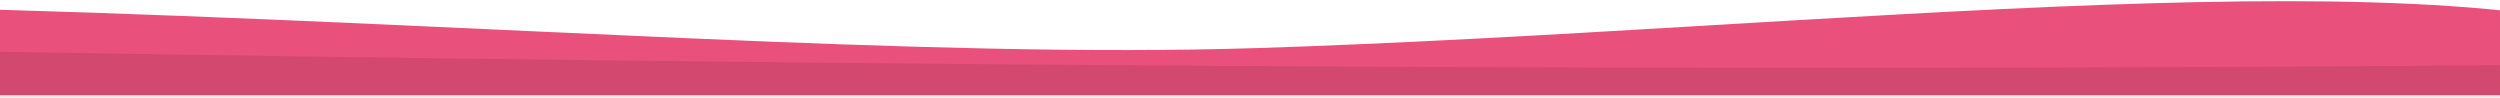
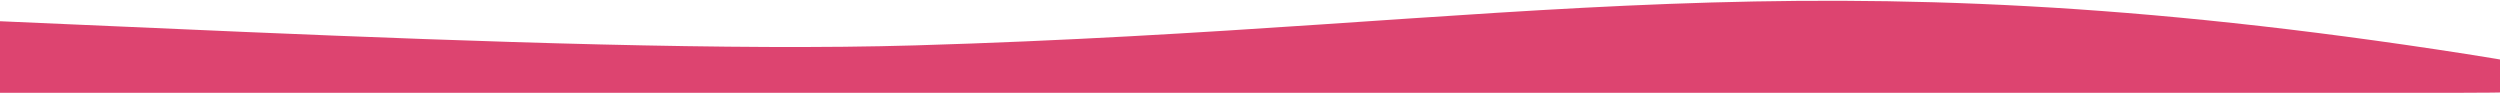
- <svg xmlns="http://www.w3.org/2000/svg" width="1024px" height="40px" viewBox="0 0 1024 40" version="1.1">
+ <svg xmlns="http://www.w3.org/2000/svg" width="1024px" height="38px" viewBox="0 0 1024 38" version="1.1">
  <defs />
  <g id="Page-1" stroke="none" stroke-width="1" fill="none" fill-rule="evenodd">
-     <g id="What-I-do" transform="translate(0, -1017)">
-       <g id="Deco-btm-group-Copy" transform="translate(509, 1027) scale(1, -1) translate(-509, -1027) translate(-85, 996)">
-         <path d="M1114,1 L72,1 L72,20 C447.649,13.667 794.982,11.769 1114,14.307 C1114,14.307 1114,9.871 1114,1 Z" id="Deco-2" fill="#E5E5E5" />
-         <path d="M1186,2 L15,2 L15,26 C45.866,33.795 69.199,37.461 85,37 C289.52,31.03 462.99,16.949 600.5,21.326 C830.669,28.652 1097,62 1186,18.809 C1188,32.27 1188,26.667 1186,2 Z" id="Deco-1" fill="#EA507C" style="mix-blend-mode: multiply;" />
+     <g id="Home-opened" transform="translate(0, -1196)" fill="#DD4470">
+       <g id="TOP" transform="translate(401, 1215) scale(1, -1) translate(-401, -1215) translate(-259, 1196)">
+         <path d="M1267.638,-2.27373675e-13 L771.368,-2.27373675e-13 L0,-2.27373675e-13 L0,24.102 C10.628,30.516 50.28,33.723 118.955,33.723 C221.967,33.723 484.96,15.013 633.819,19.408 C882.983,26.765 995.797,58.526 1269.261,15.87 C1337.087,5.29 1336.546,-2.27373675e-13 1267.638,-2.27373675e-13 Z" id="Deco-1" style="mix-blend-mode: multiply;" />
      </g>
    </g>
  </g>
</svg>
